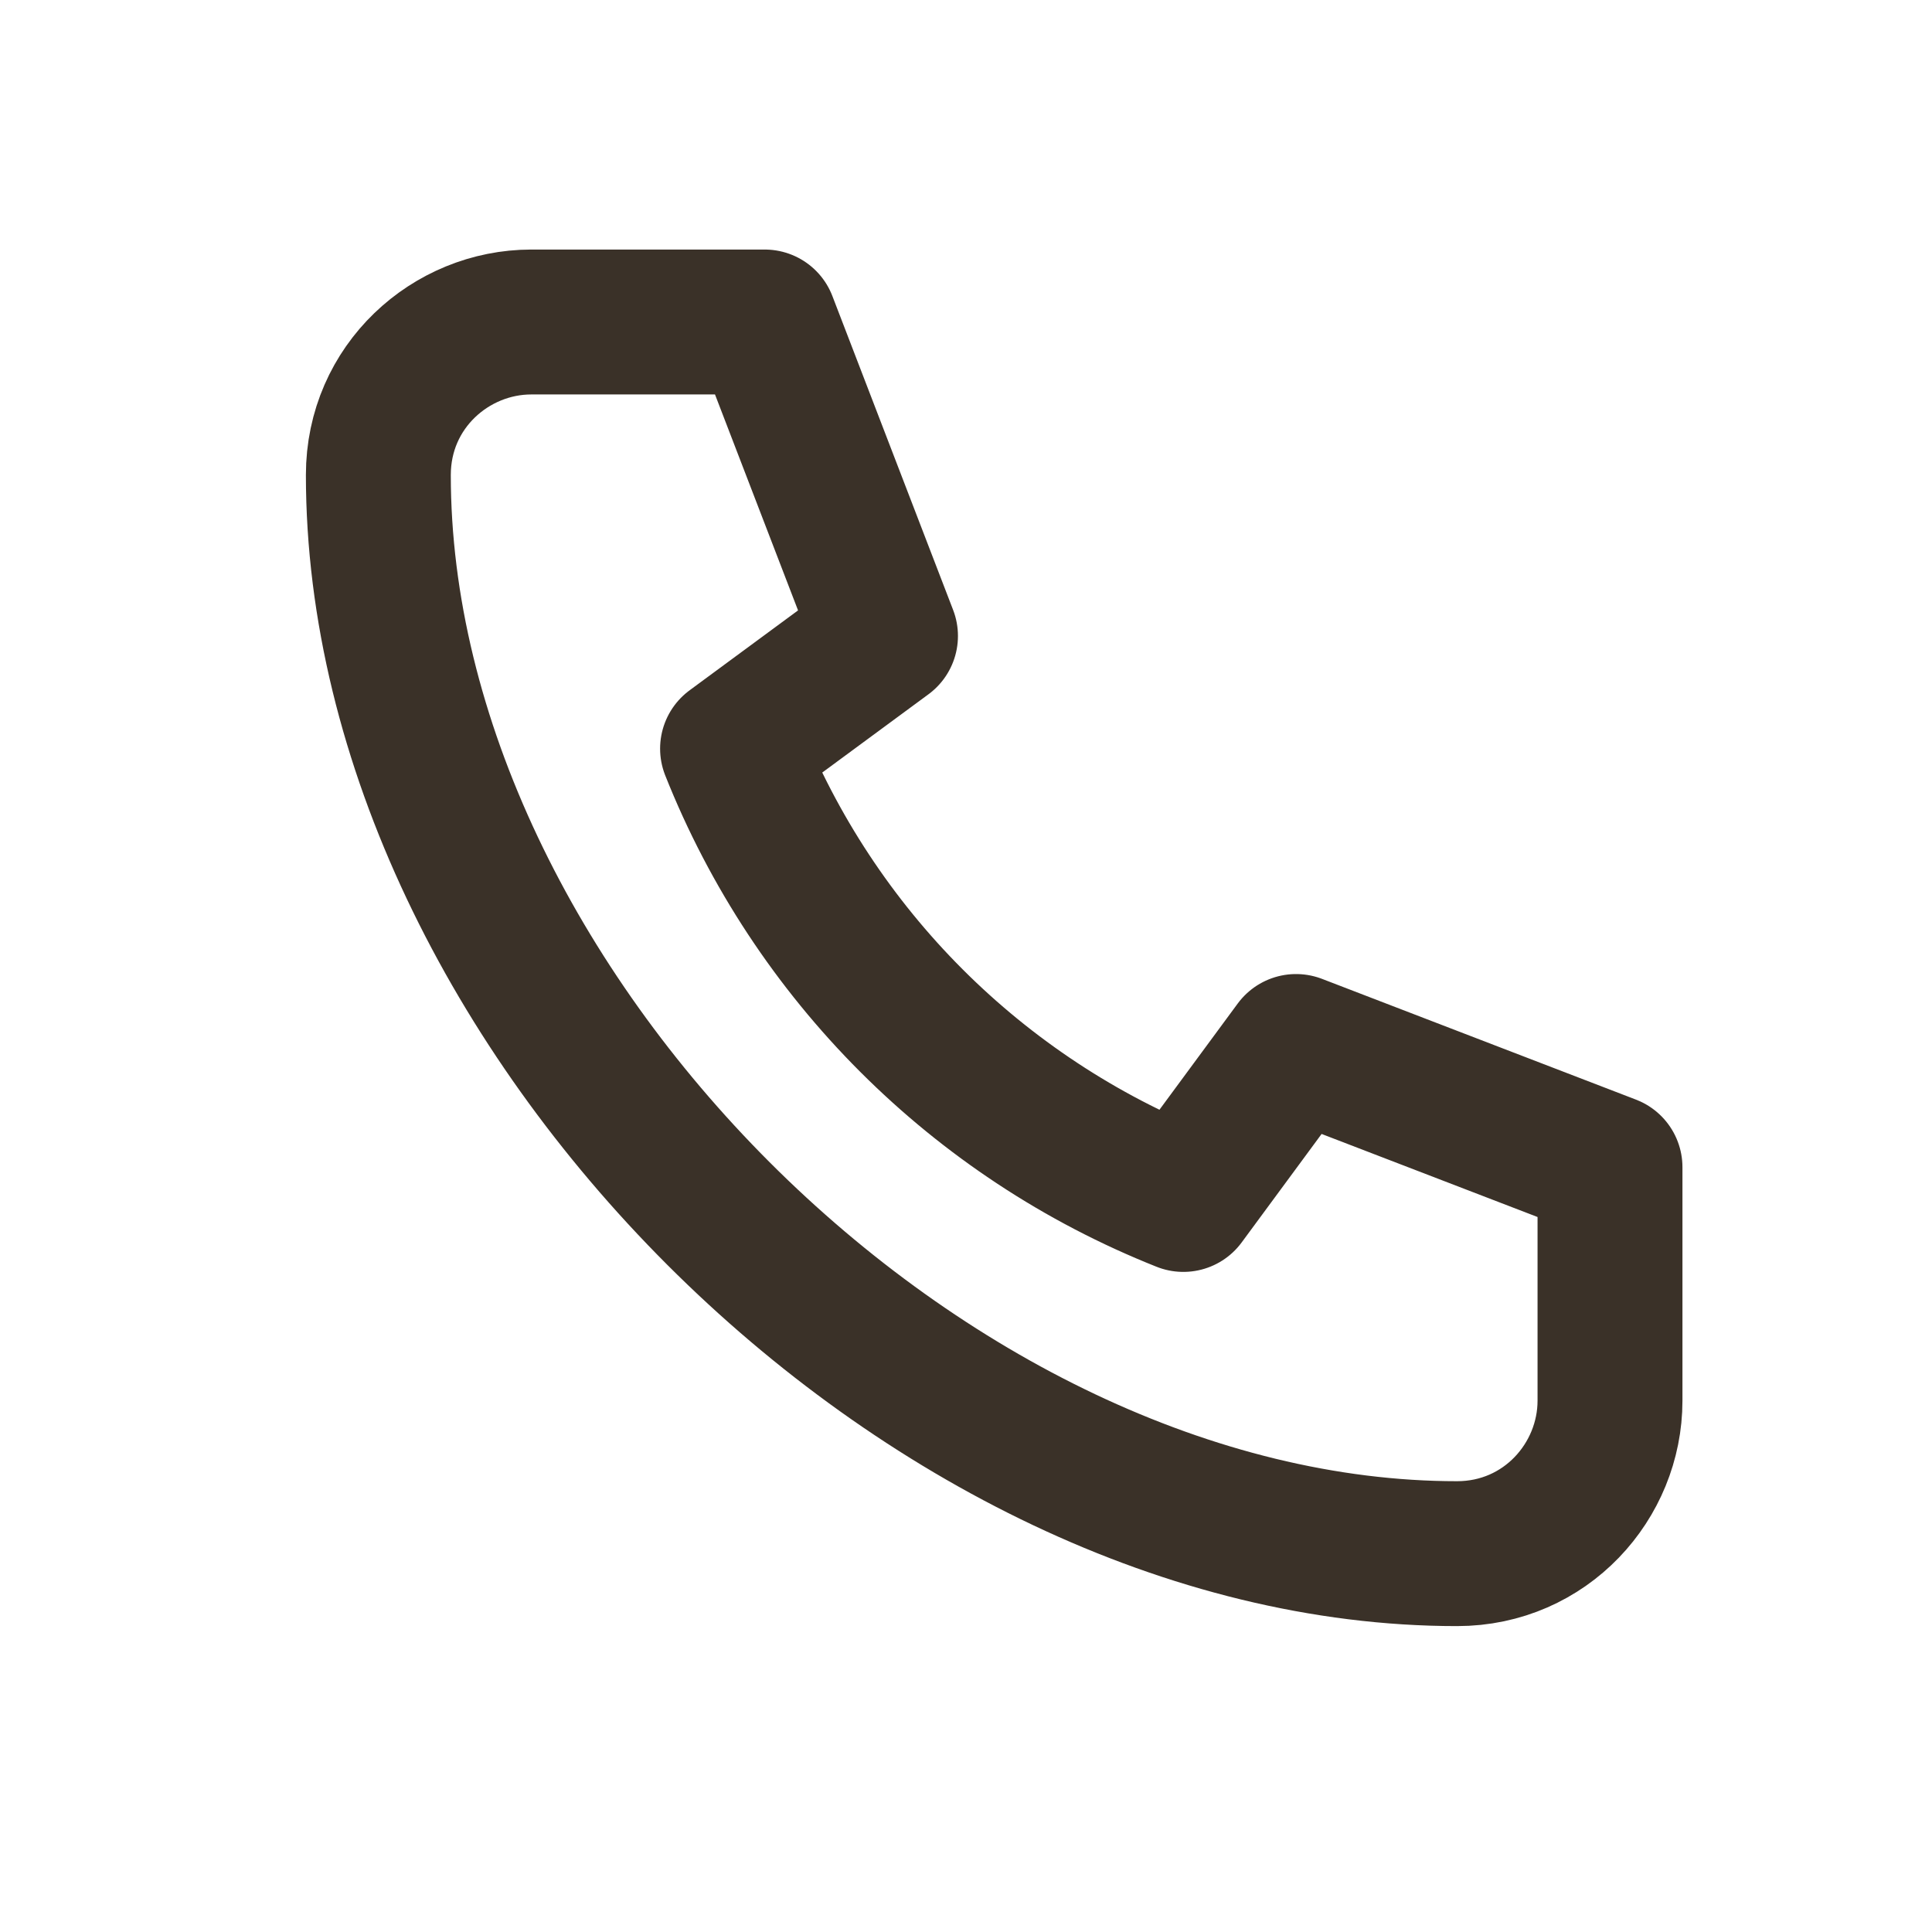
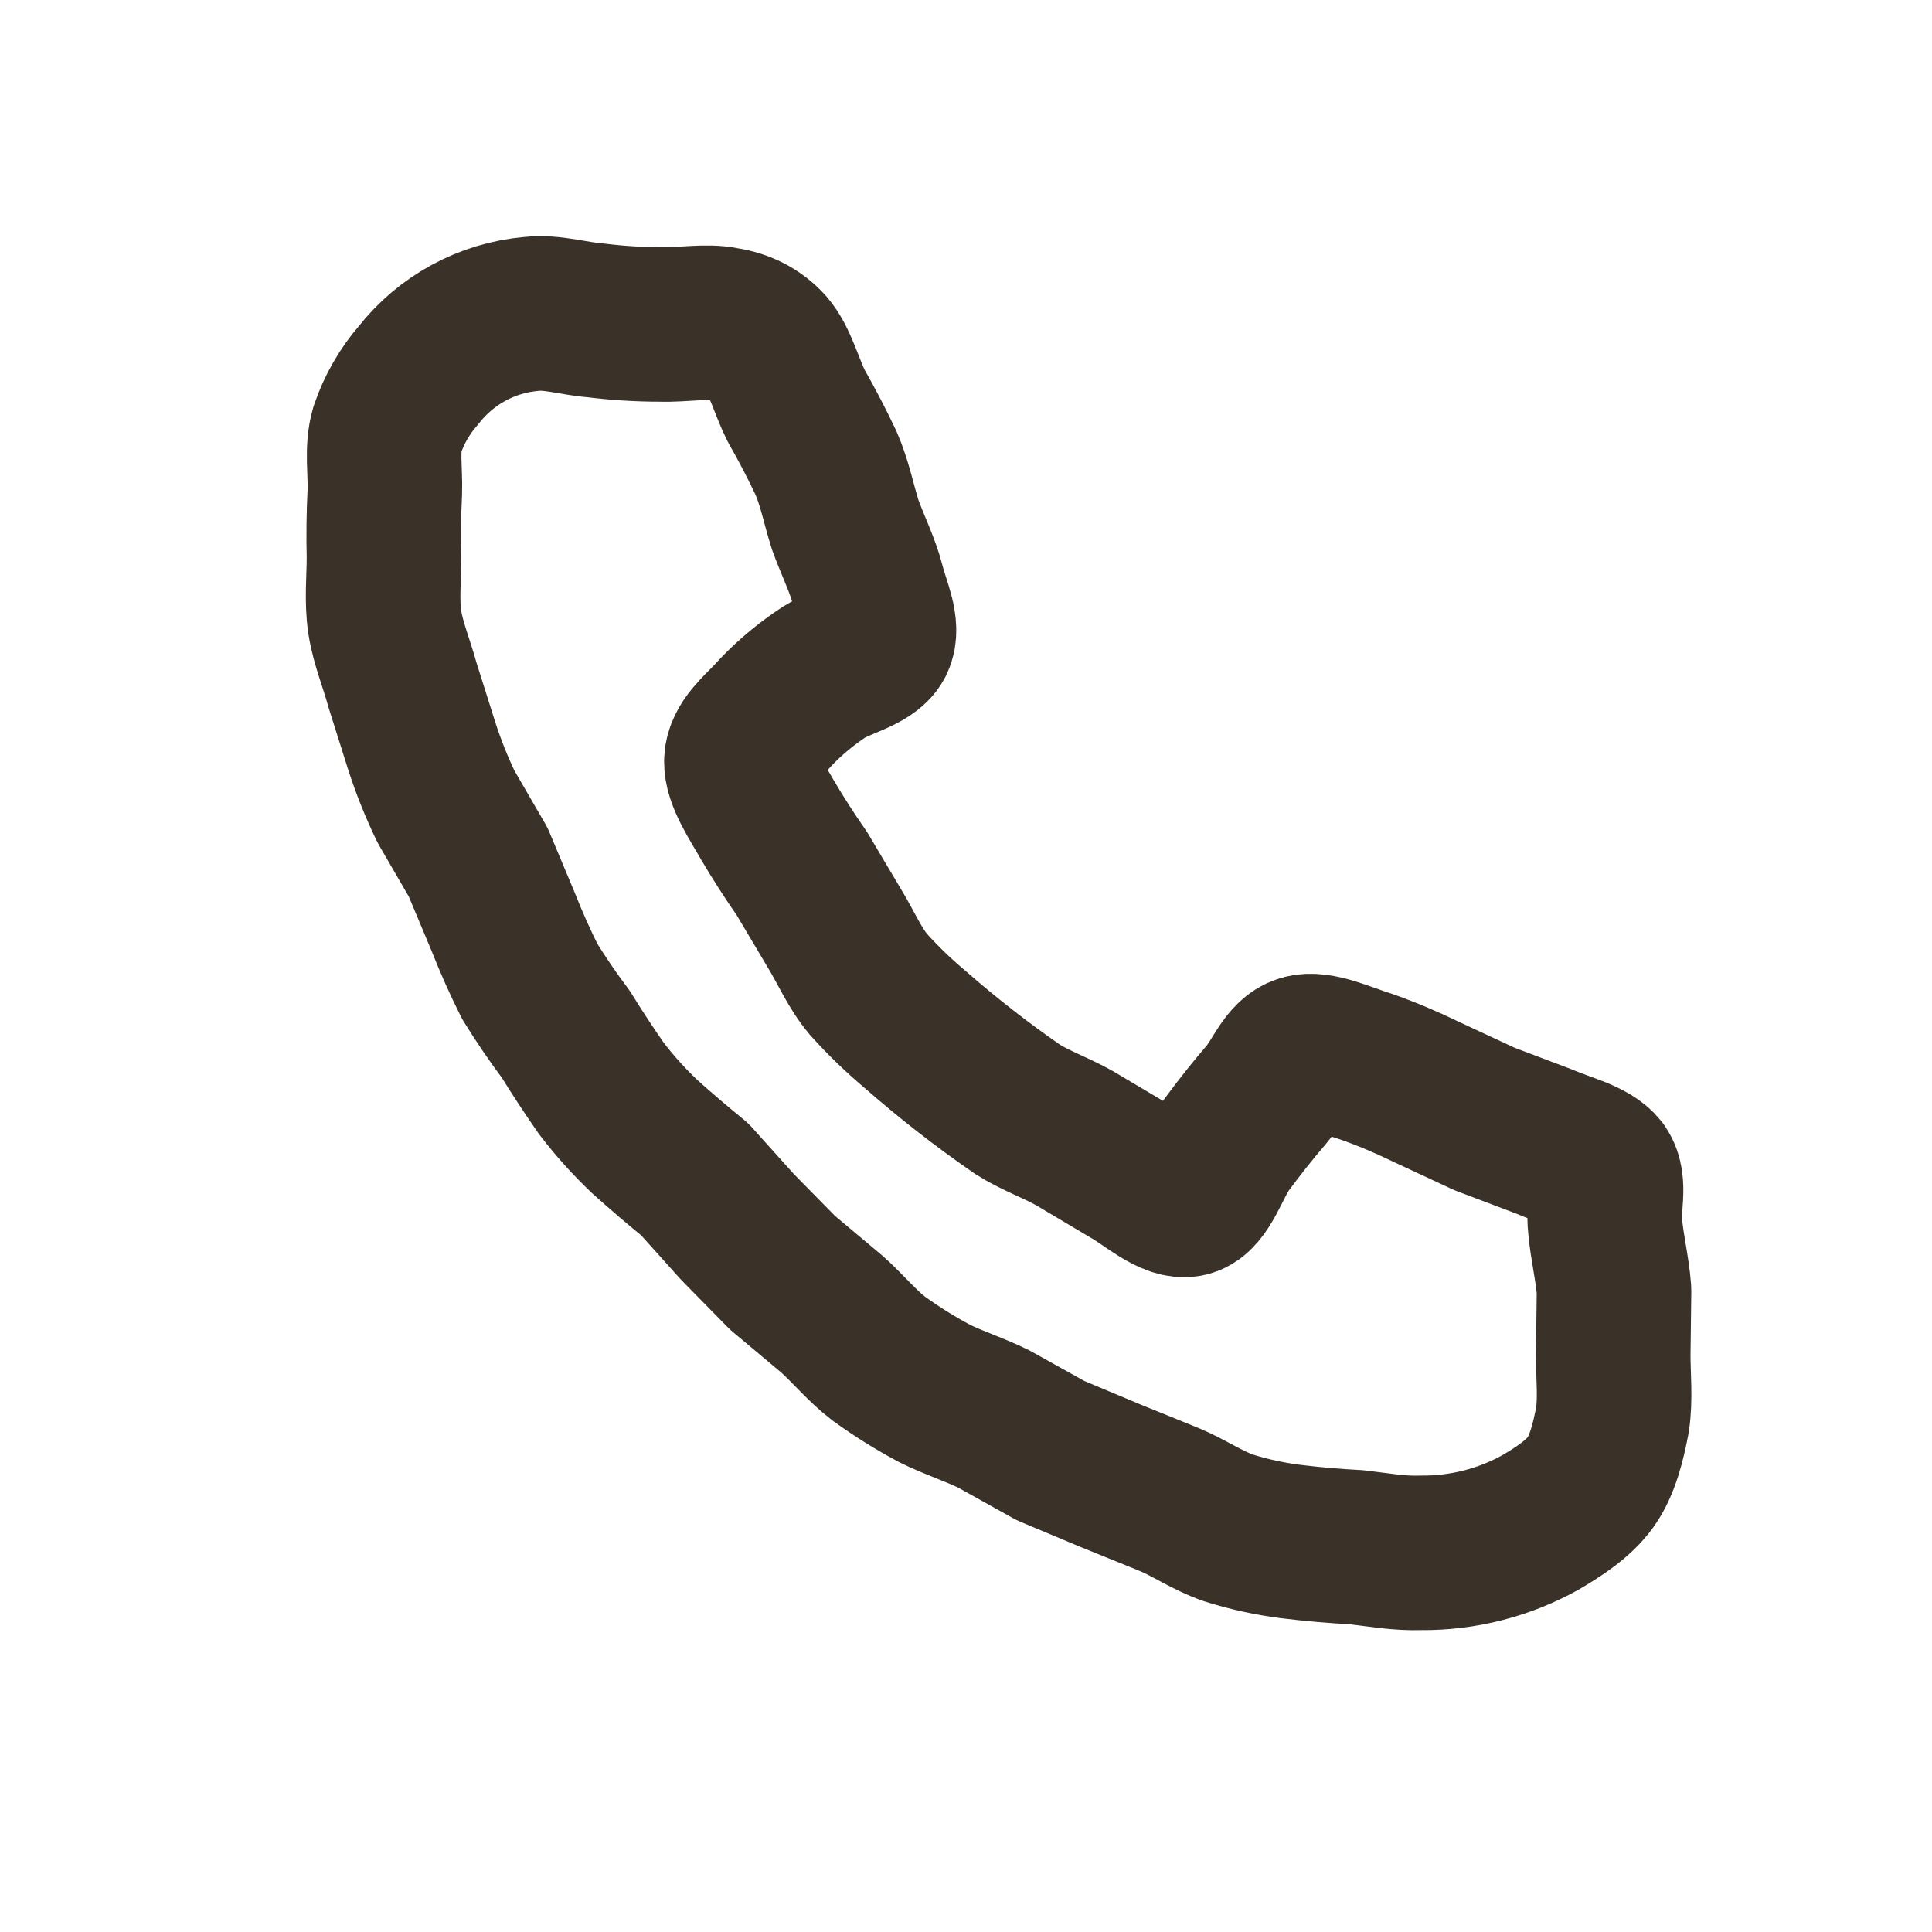
- <svg xmlns="http://www.w3.org/2000/svg" fill="none" stroke="#3a3128" stroke-linecap="round" stroke-linejoin="round" stroke-width="1.8" viewBox="0 0 24 24">
-   <path d="M6.6 4h2.9L11 7.9 9.1 9.3a10 10 0 0 0 5.6 5.6l1.4-1.9 3.9 1.5v2.9c0 1-.8 1.9-1.9 1.9-6.6 0-13.4-6.8-13.4-13.4 0-1.1.9-1.9 1.9-1.9" />
+ <svg xmlns="http://www.w3.org/2000/svg" fill="none" stroke="#3a3128" stroke-linecap="round" stroke-linejoin="round" viewBox="0 0 24 24">
+   <path stroke-width="1.92" d="M6.6 3.9c.26-.03.53.06.8.08q.4.05.8.05c.27.01.58-.05.8 0q.33.05.54.28c.15.17.23.49.35.73q.2.35.37.71c.11.25.16.52.24.77.09.25.22.51.28.75s.2.52.11.7c-.1.19-.48.25-.7.41q-.35.24-.61.53c-.16.17-.36.33-.37.54s.19.5.32.73q.2.34.43.67l.41.69c.14.23.25.49.42.69q.27.3.58.56a14 14 0 0 0 1.27.99c.22.14.48.23.71.36l.69.41c.23.13.52.4.72.35s.31-.45.47-.67q.25-.34.5-.63c.16-.19.25-.47.45-.53s.53.1.79.18q.37.13.74.31l.73.34.74.28c.25.11.58.18.71.35.12.18.02.45.05.7.02.25.09.53.11.8l-.01.8c0 .27.03.55-.01.81-.05.26-.12.56-.27.77s-.4.37-.62.5a3 3 0 0 1-1.49.38c-.27.01-.54-.04-.8-.07q-.4-.02-.81-.07-.4-.05-.78-.17c-.26-.09-.49-.25-.73-.35l-.74-.3-.74-.31-.7-.39c-.24-.12-.5-.2-.74-.32a6 6 0 0 1-.69-.43c-.21-.16-.38-.37-.58-.55l-.62-.52-.56-.57-.53-.59q-.32-.26-.62-.53a5 5 0 0 1-.54-.6q-.23-.33-.44-.67-.24-.32-.45-.66-.18-.36-.33-.74l-.31-.74-.4-.69a6 6 0 0 1-.3-.75L5 8.51c-.07-.26-.18-.52-.22-.78-.04-.27-.01-.54-.01-.81q-.01-.4.01-.8c.01-.26-.04-.54.03-.78a2 2 0 0 1 .39-.68 2 2 0 0 1 1.4-.76" />
</svg>
